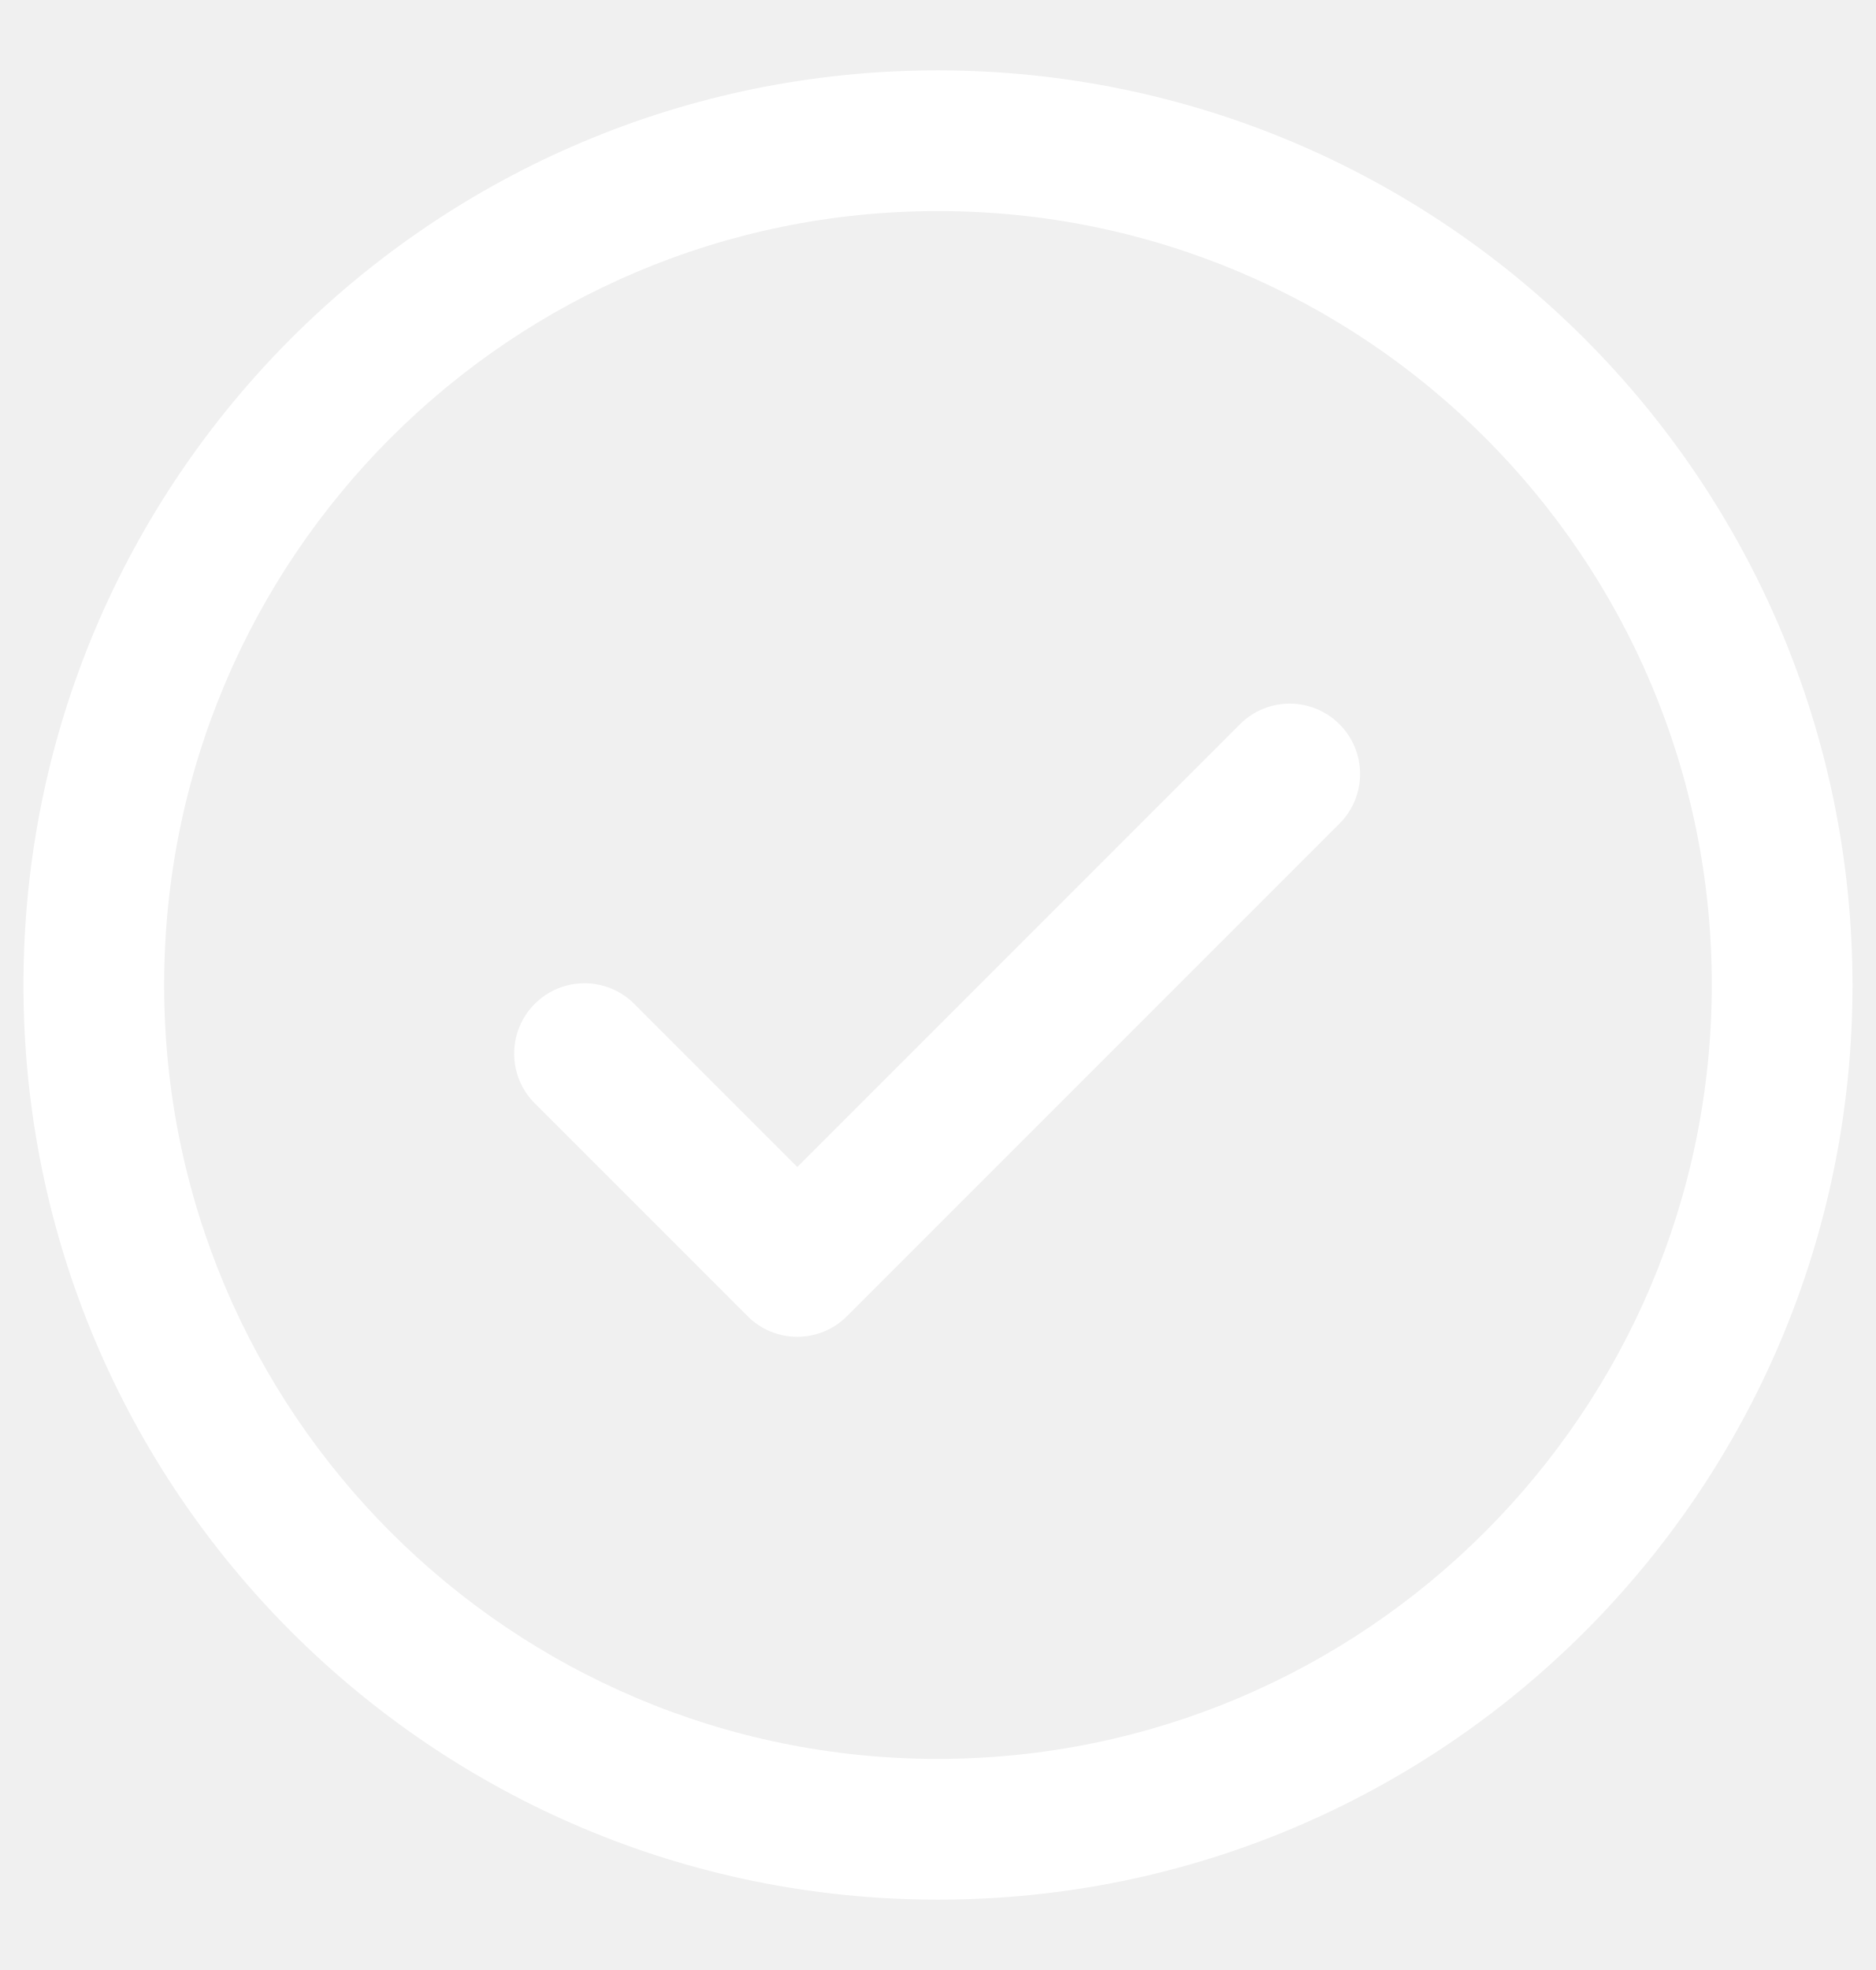
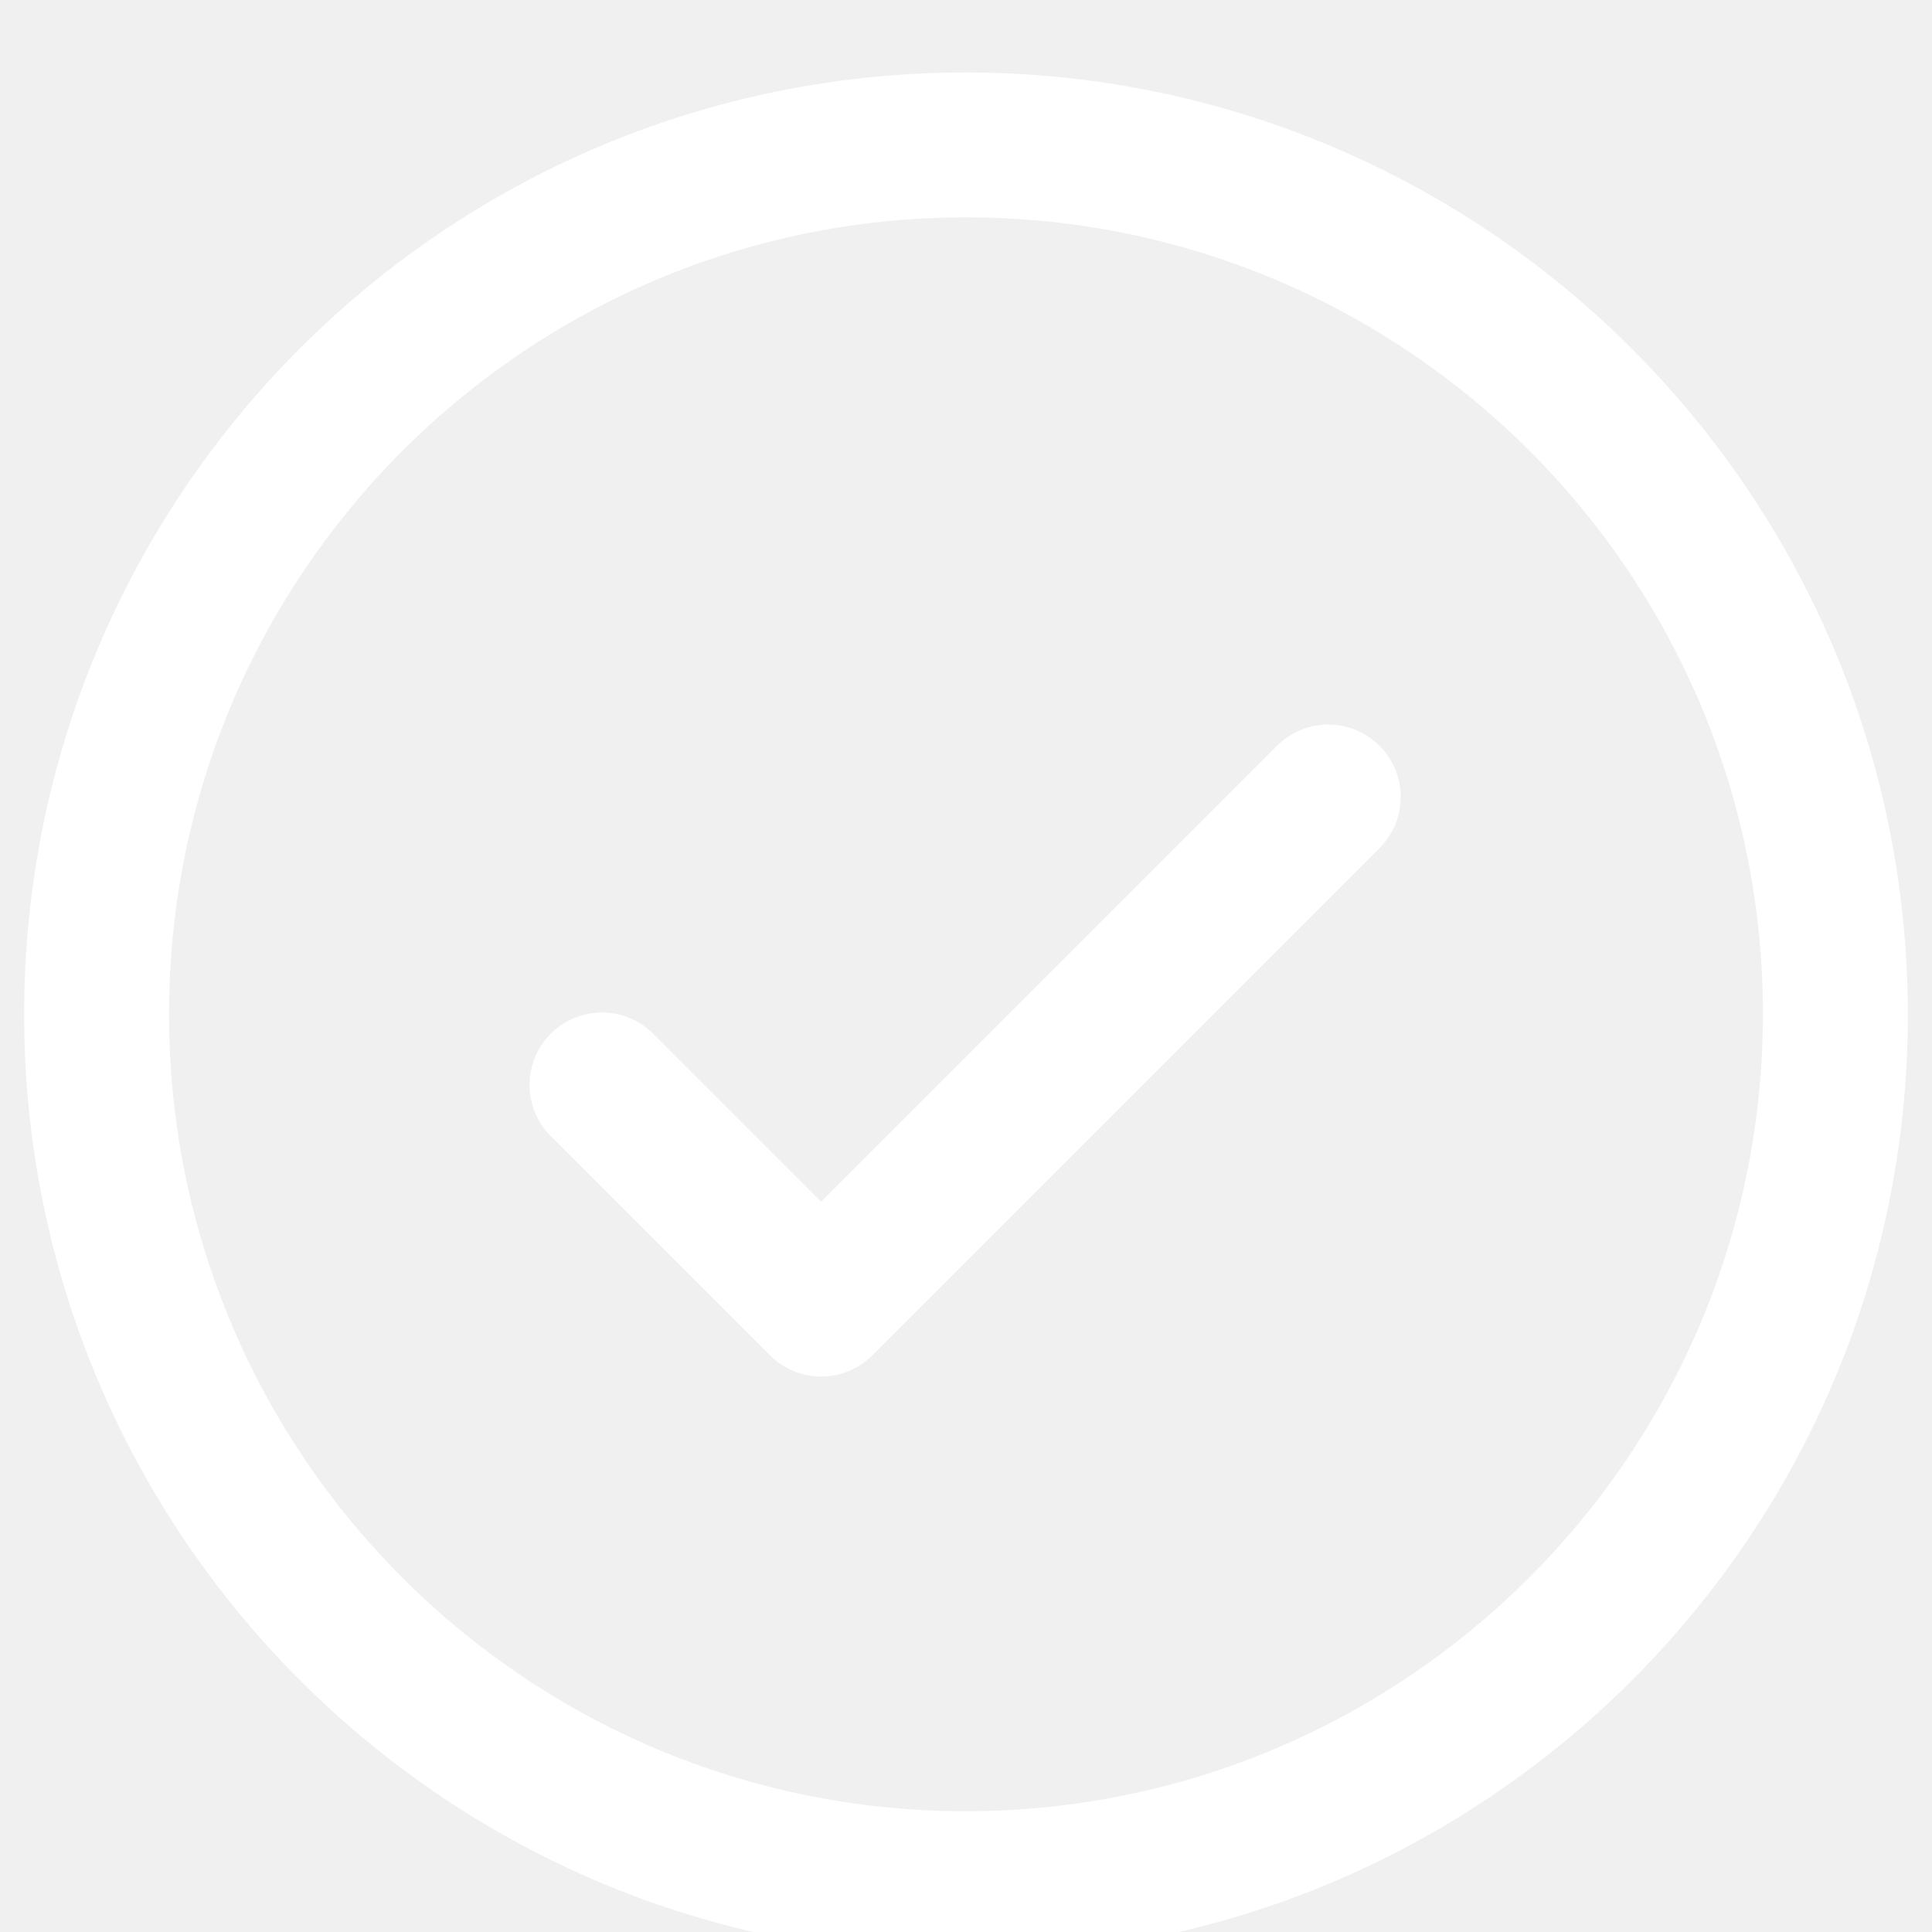
- <svg xmlns="http://www.w3.org/2000/svg" width="20" height="21" fill="none" viewBox="0 0 20 21">
+ <svg xmlns="http://www.w3.org/2000/svg" width="20" height="20" fill="none" viewBox="0 0 20 20">
  <path fill="#fff" d="M14.28 7.72a.748.748 0 0 1 0 1.06l-5.25 5.25a.748.748 0 0 1-1.06 0l-2.25-2.25a.75.75 0 1 1 1.06-1.06l1.72 1.72 4.72-4.72a.75.75 0 0 1 1.06 0Zm5.47 2.78A9.75 9.75 0 1 1 10 .75a9.76 9.76 0 0 1 9.75 9.75Zm-1.5 0A8.25 8.25 0 1 0 10 18.75a8.26 8.26 0 0 0 8.25-8.25Z" />
</svg>
